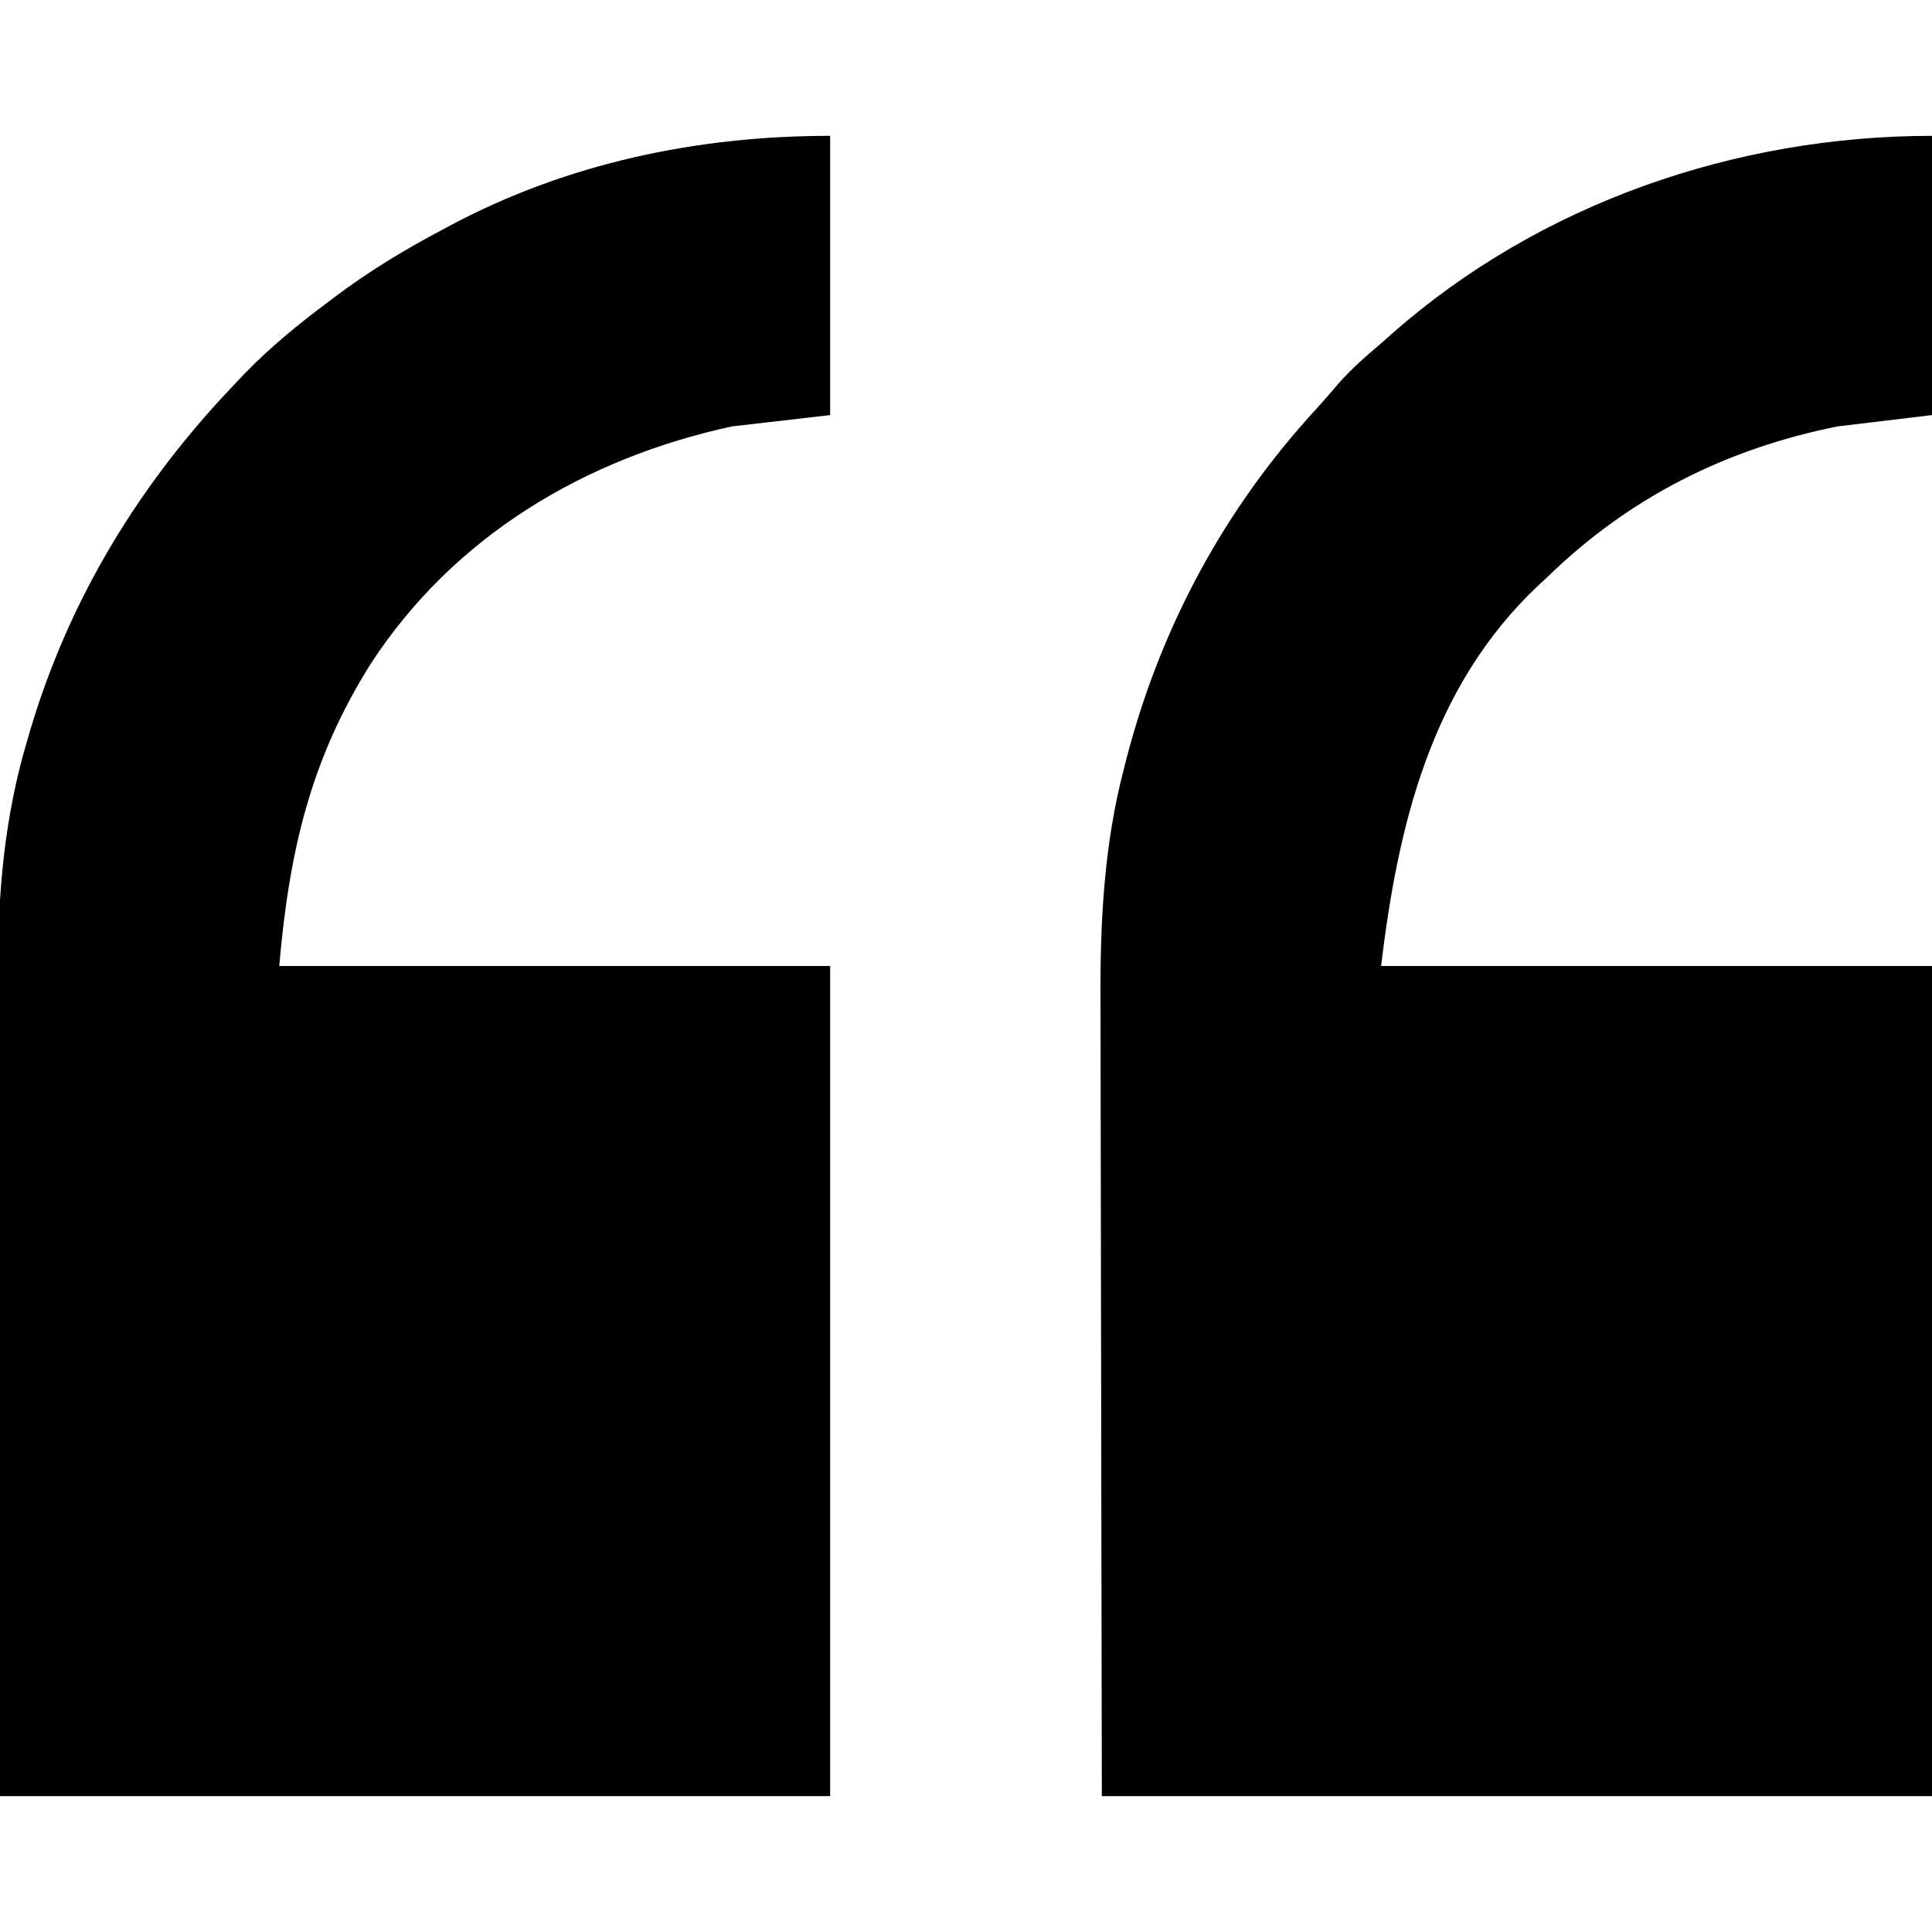
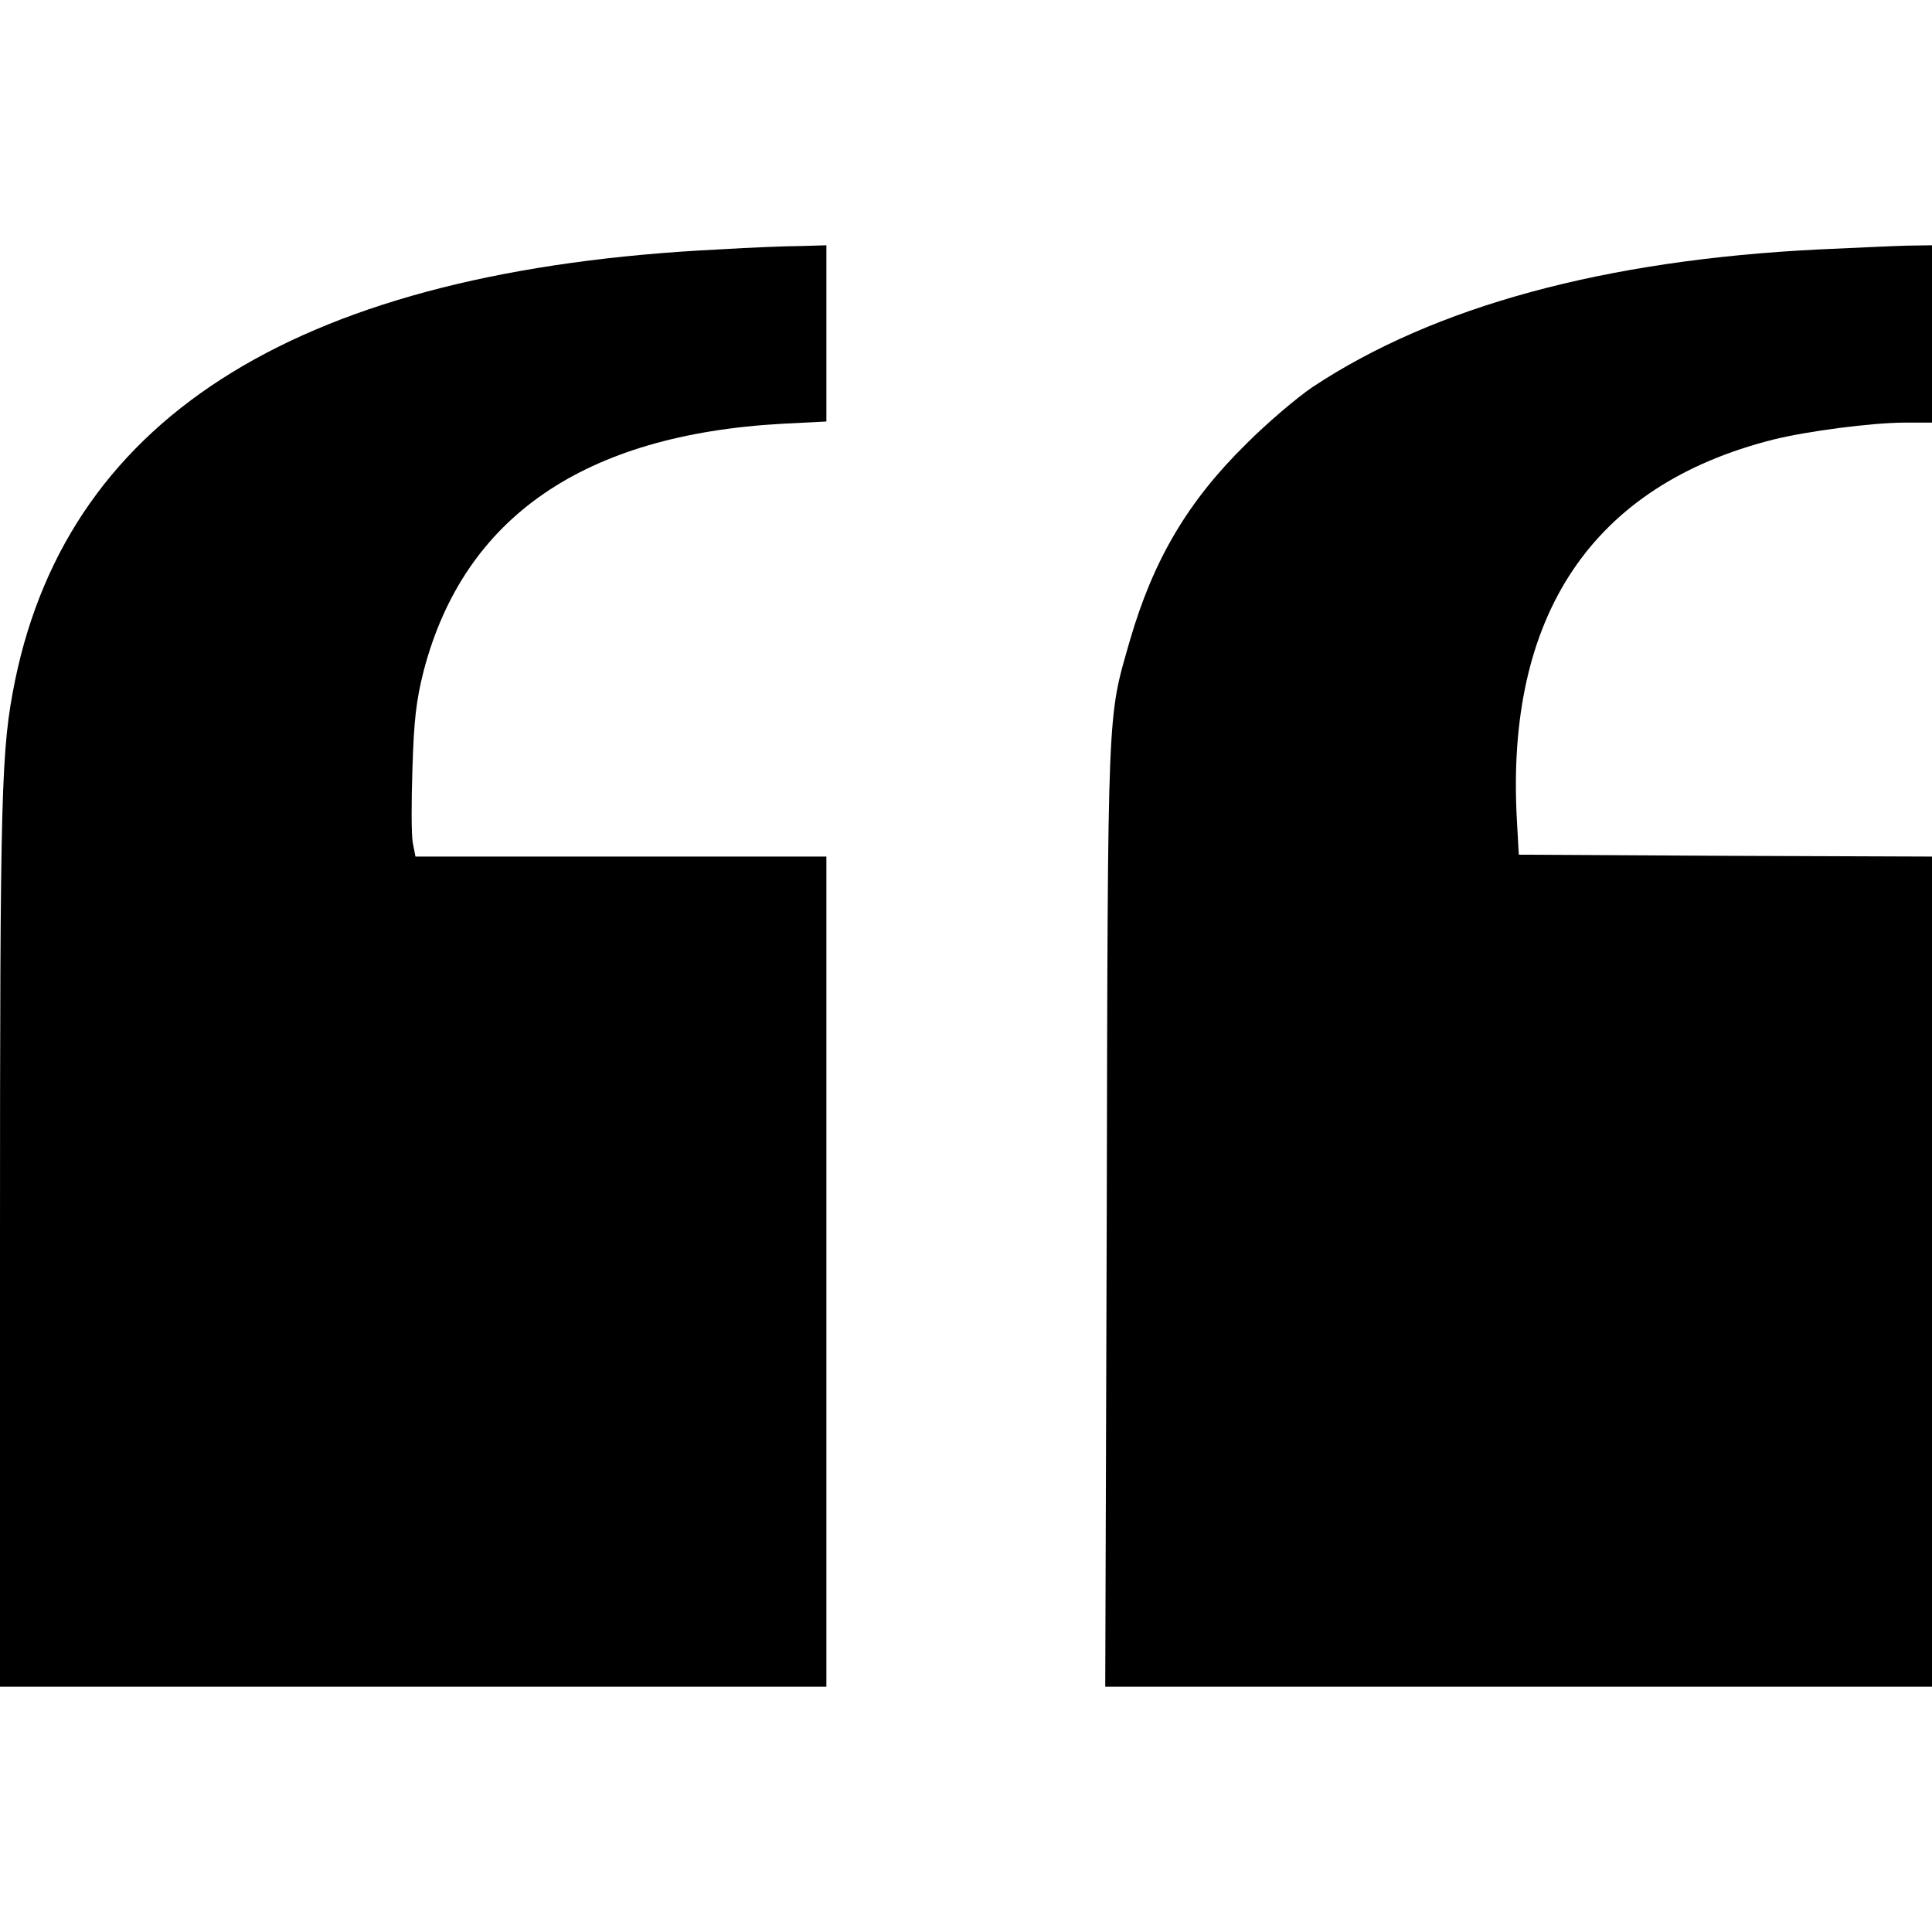
- <svg xmlns="http://www.w3.org/2000/svg" version="1.1" width="512" height="512">
-   <path d="M0 0 C0 24.42 0 48.84 0 74 C-8.58 74.99 -17.16 75.98 -26 77 C-64.887 85.414 -99.63 105.986 -121.688 139.812 C-137.772 165.317 -143.366 189.709 -146 220 C-97.82 220 -49.64 220 0 220 C0 292.6 0 365.2 0 440 C-72.6 440 -145.2 440 -220 440 C-220.161 380.611 -220.161 380.611 -220.195 355.602 C-220.203 349.888 -220.211 344.175 -220.22 338.462 C-220.221 337.746 -220.222 337.03 -220.223 336.293 C-220.24 324.792 -220.272 313.291 -220.309 301.791 C-220.346 289.955 -220.368 278.119 -220.376 266.283 C-220.381 259.649 -220.394 253.015 -220.423 246.381 C-220.45 240.115 -220.458 233.85 -220.452 227.584 C-220.454 225.305 -220.461 223.026 -220.477 220.747 C-220.609 200.299 -218.664 179.787 -212.75 160.125 C-212.452 159.104 -212.154 158.084 -211.847 157.032 C-201.433 122.33 -182.927 92.1 -158 66 C-157.127 65.074 -156.255 64.149 -155.355 63.195 C-148.432 56.039 -140.965 49.948 -133 44 C-132.429 43.568 -131.858 43.136 -131.269 42.691 C-122.293 35.929 -112.923 30.26 -103 25 C-102.353 24.652 -101.706 24.304 -101.04 23.945 C-69.805 7.233 -35.235 0 0 0 Z " fill="#000000" transform="translate(220,36)" />
-   <path d="M0 0 C0 24.42 0 48.84 0 74 C-8.25 74.99 -16.5 75.98 -25 77 C-54.582 82.916 -80.366 95.874 -102 117 C-103.164 118.071 -103.164 118.071 -104.352 119.164 C-132.761 145.967 -141.512 182.597 -146 220 C-97.82 220 -49.64 220 0 220 C0 292.6 0 365.2 0 440 C-72.6 440 -145.2 440 -220 440 C-220.121 382.617 -220.121 382.617 -220.146 358.445 C-220.152 352.924 -220.158 347.402 -220.165 341.88 C-220.166 341.188 -220.166 340.496 -220.167 339.783 C-220.18 328.671 -220.204 317.558 -220.231 306.445 C-220.26 295.007 -220.276 283.569 -220.282 272.131 C-220.286 265.72 -220.295 259.31 -220.317 252.9 C-220.338 246.844 -220.344 240.788 -220.339 234.732 C-220.34 232.531 -220.346 230.329 -220.358 228.128 C-220.459 208.067 -219.343 187.617 -214.25 168.125 C-213.863 166.592 -213.863 166.592 -213.468 165.028 C-204.395 130.111 -187.492 98.764 -163.051 72.238 C-161.126 70.137 -159.279 67.987 -157.438 65.812 C-153.932 61.803 -150.067 58.426 -146 55 C-145.087 54.188 -144.175 53.376 -143.234 52.539 C-103.991 17.883 -51.975 0 0 0 Z " fill="#000000" transform="translate(512,36)" />
+ <svg xmlns="http://www.w3.org/2000/svg" version="1.0" width="512pt" height="512pt" viewBox="0 0 512 512" preserveAspectRatio="xMidYMid meet">
+   <g transform="translate(0,512) scale(0.1,-0.1)" fill="#000000" stroke="none">
+     <path d="M1905 4459 c-1099 -54 -1719 -434 -1865 -1142 -37 -183 -40 -281 -40 -1489 l0 -1178 1095 0 1095 0 0 1100 0 1100 -545 0 -544 0 -7 36 c-4 20 -4 108 -1 197 4 130 10 181 30 260 107 407 425 625 950 654 l117 6 0 234 0 233 -67 -2 c-38 0 -135 -4 -218 -9z" />
+     <path d="M4821 4459 c-569 -28 -1020 -151 -1343 -365 -40 -27 -119 -94 -174 -149 -156 -153 -247 -308 -309 -520 -61 -213 -59 -153 -62 -1522 l-4 -1253 1096 0 1095 0 0 1100 0 1100 -547 2 -548 3 -5 90 c-31 545 200 889 679 1010 88 22 261 45 349 45 l72 0 0 235 0 235 -67 -1 c-38 -1 -142 -6 -232 -10z" />
+   </g>
</svg>
